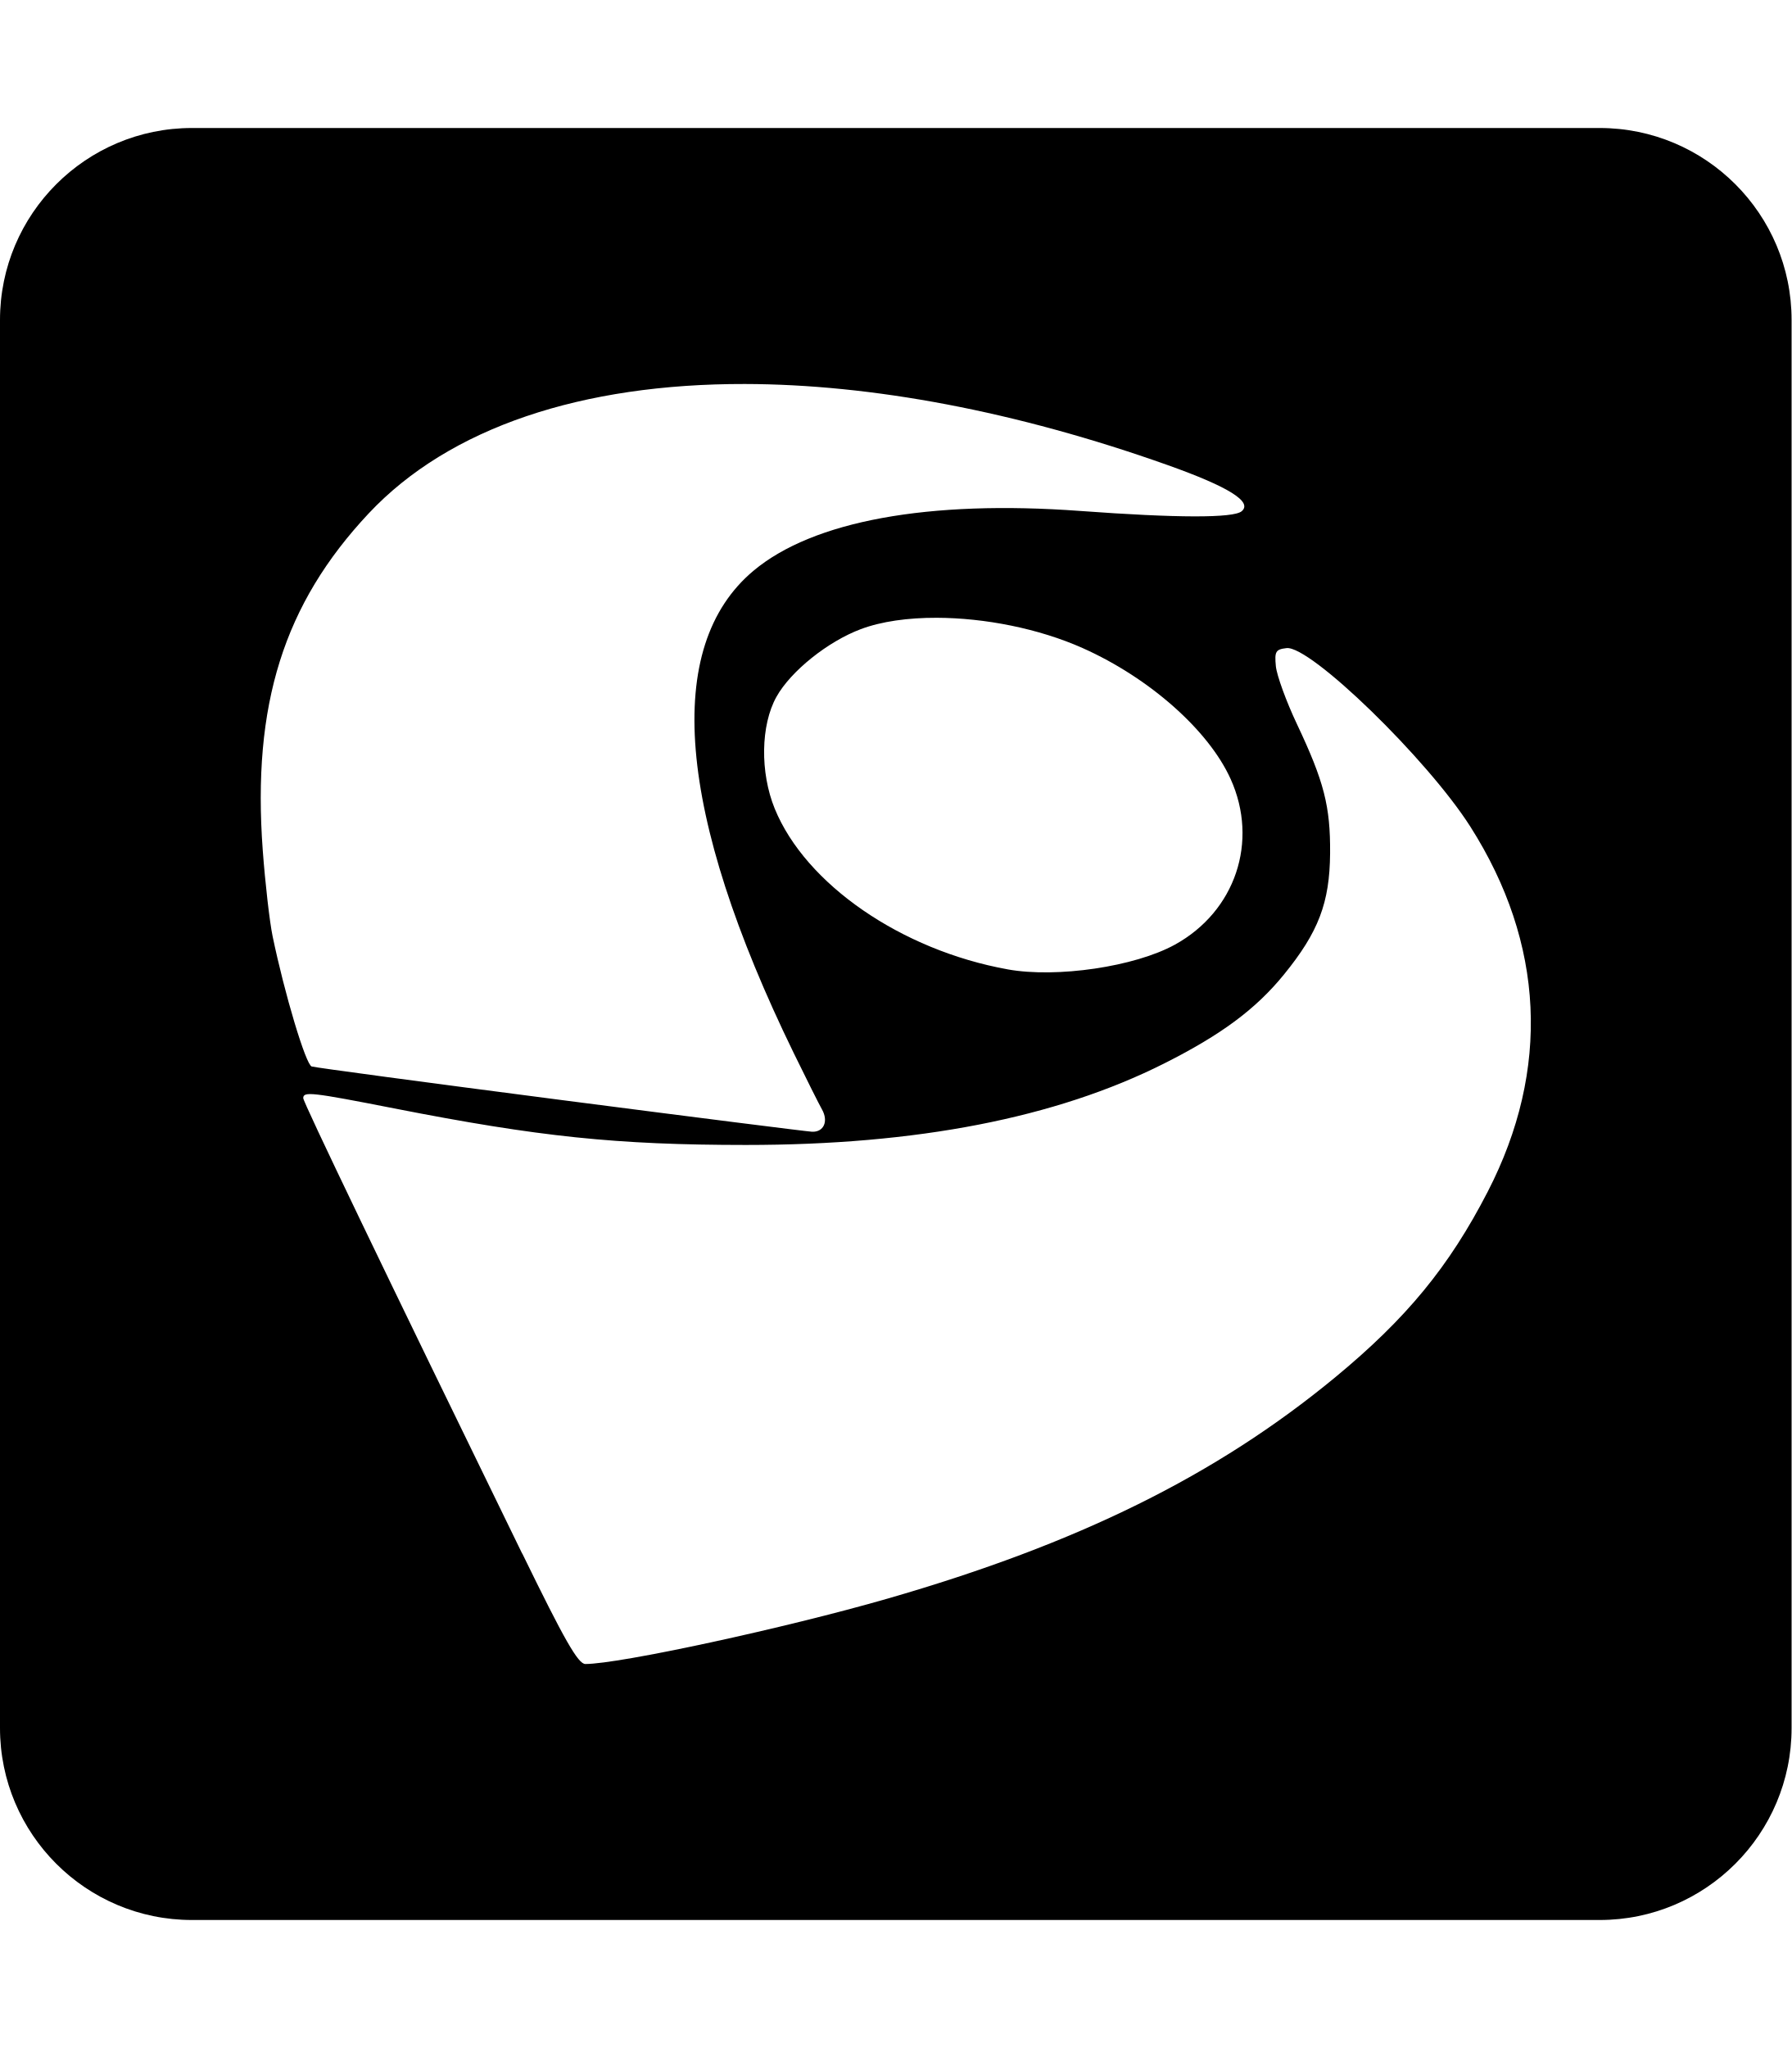
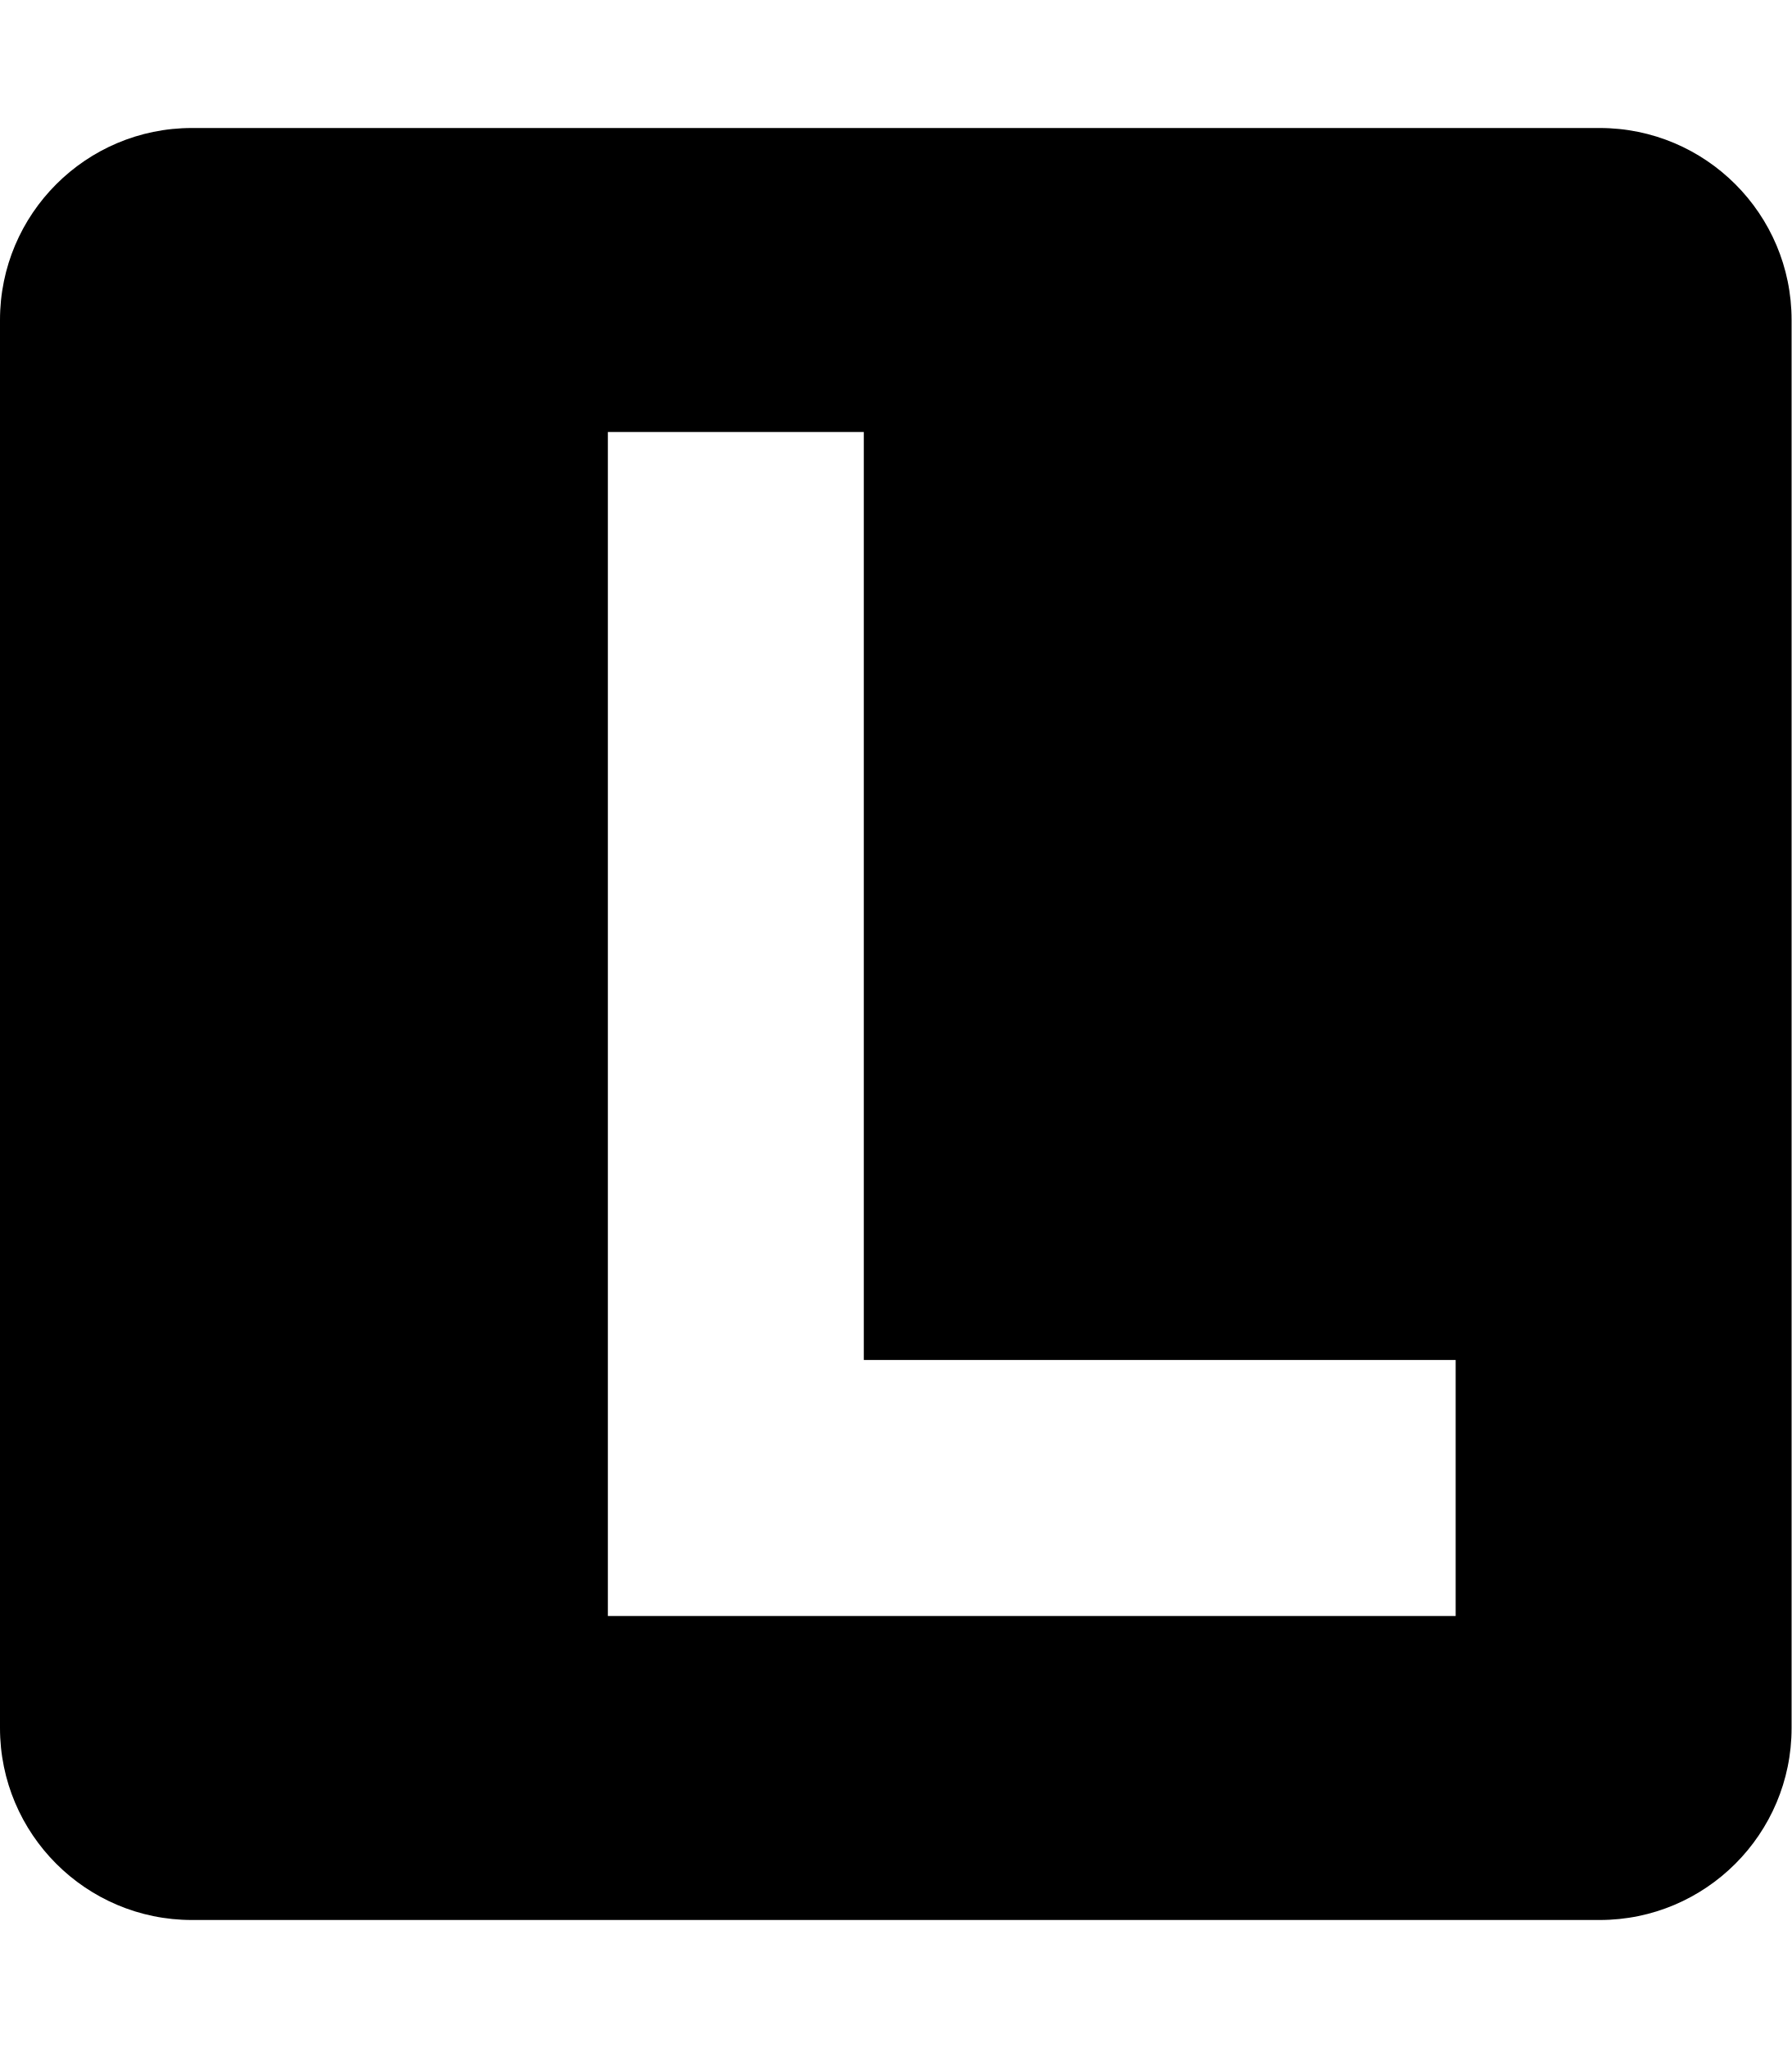
- <svg xmlns="http://www.w3.org/2000/svg" height="512" viewBox="0 0 448 512" width="448">
-   <path fill-rule="evenodd" d="m48 32c-26.5 0-48 21.5-48 48v352c0 26.5 21.5 48 48 48h352c26.5 0 48-21.5 48-48v-352c0-26.5-21.5-48-48-48zm138.258 64c31.613.062 67.725 6.768 105.727 20.273 15.246 5.425 21.3 9.193 18.5 11.541-2.072 1.733-16.115 1.708-40.379-.076-37.929-2.788-66.801 2.487-81.684 14.945-22.657 18.964-19.204 60.537 10.021 120.506 3.165 6.493 6.355 12.847 7.084 14.141 1.696 2.976.466 5.74-2.486 5.602-1.257-.06-29.566-3.638-62.91-7.959-33.345-4.32-61.327-8.078-62.193-8.354-1.481-.477-6.782-18.159-9.771-32.553-.753-3.643-1.858-13.289-2.461-21.451-2.689-36.423 5.235-61.602 26.473-84.246 20.226-21.547 53.435-32.449 94.08-32.369zm47.975 58.445c11.977.033 25.523 2.677 36.512 7.584 16.691 7.448 31.486 20.548 36.986 32.73 7.059 15.636 1.18 33.08-13.941 41.406-10.023 5.513-29.501 8.391-41.809 6.18h.014v-.002c-26.613-4.785-50.538-21.288-58.262-40.164-3.705-9.068-3.53-20.898.426-27.98 3.58-6.405 12.822-13.815 21.1-16.918 5.166-1.936 11.788-2.856 18.975-2.836zm87.467 7.582c5.928-.703 35.189 27.706 45.965 44.623 18.575 29.175 20.083 60.736 4.359 91.256-9.659 18.75-20.333 31.723-38.205 46.469-29.703 24.49-64.228 41.545-111.902 55.285-25.608 7.385-67.017 16.34-75.545 16.34-1.808 0-5.199-5.928-15.773-27.617l-.025.012c-34.324-70.332-54.746-112.807-54.746-113.861 0-1.72 2.098-1.481 22.721 2.562 36.271 7.121 55.648 9.131 87.951 9.143 42.739.012 77.542-6.756 104.582-20.357 14.305-7.196 22.908-13.577 29.953-22.219 8.679-10.651 11.466-17.985 11.566-30.33.088-11.742-1.495-17.935-8.289-32.303-2.688-5.677-5.05-12.194-5.275-14.48-.352-3.68-.049-4.208 2.664-4.521z" />
+ <svg xmlns="http://www.w3.org/2000/svg" viewBox="0 0 448 512" aria-hidden="true">
+   <path fill="black" fill-rule="evenodd" d="M48 32C21.5 32 0 53.5 0 80v352c0 26.5 21.5 48 48 48h352c26.5 0 48-21.5 48-48V80c0-26.5-21.5-48-48-48H48zm104 76h64v232h148v64H152V108z" />
</svg>
